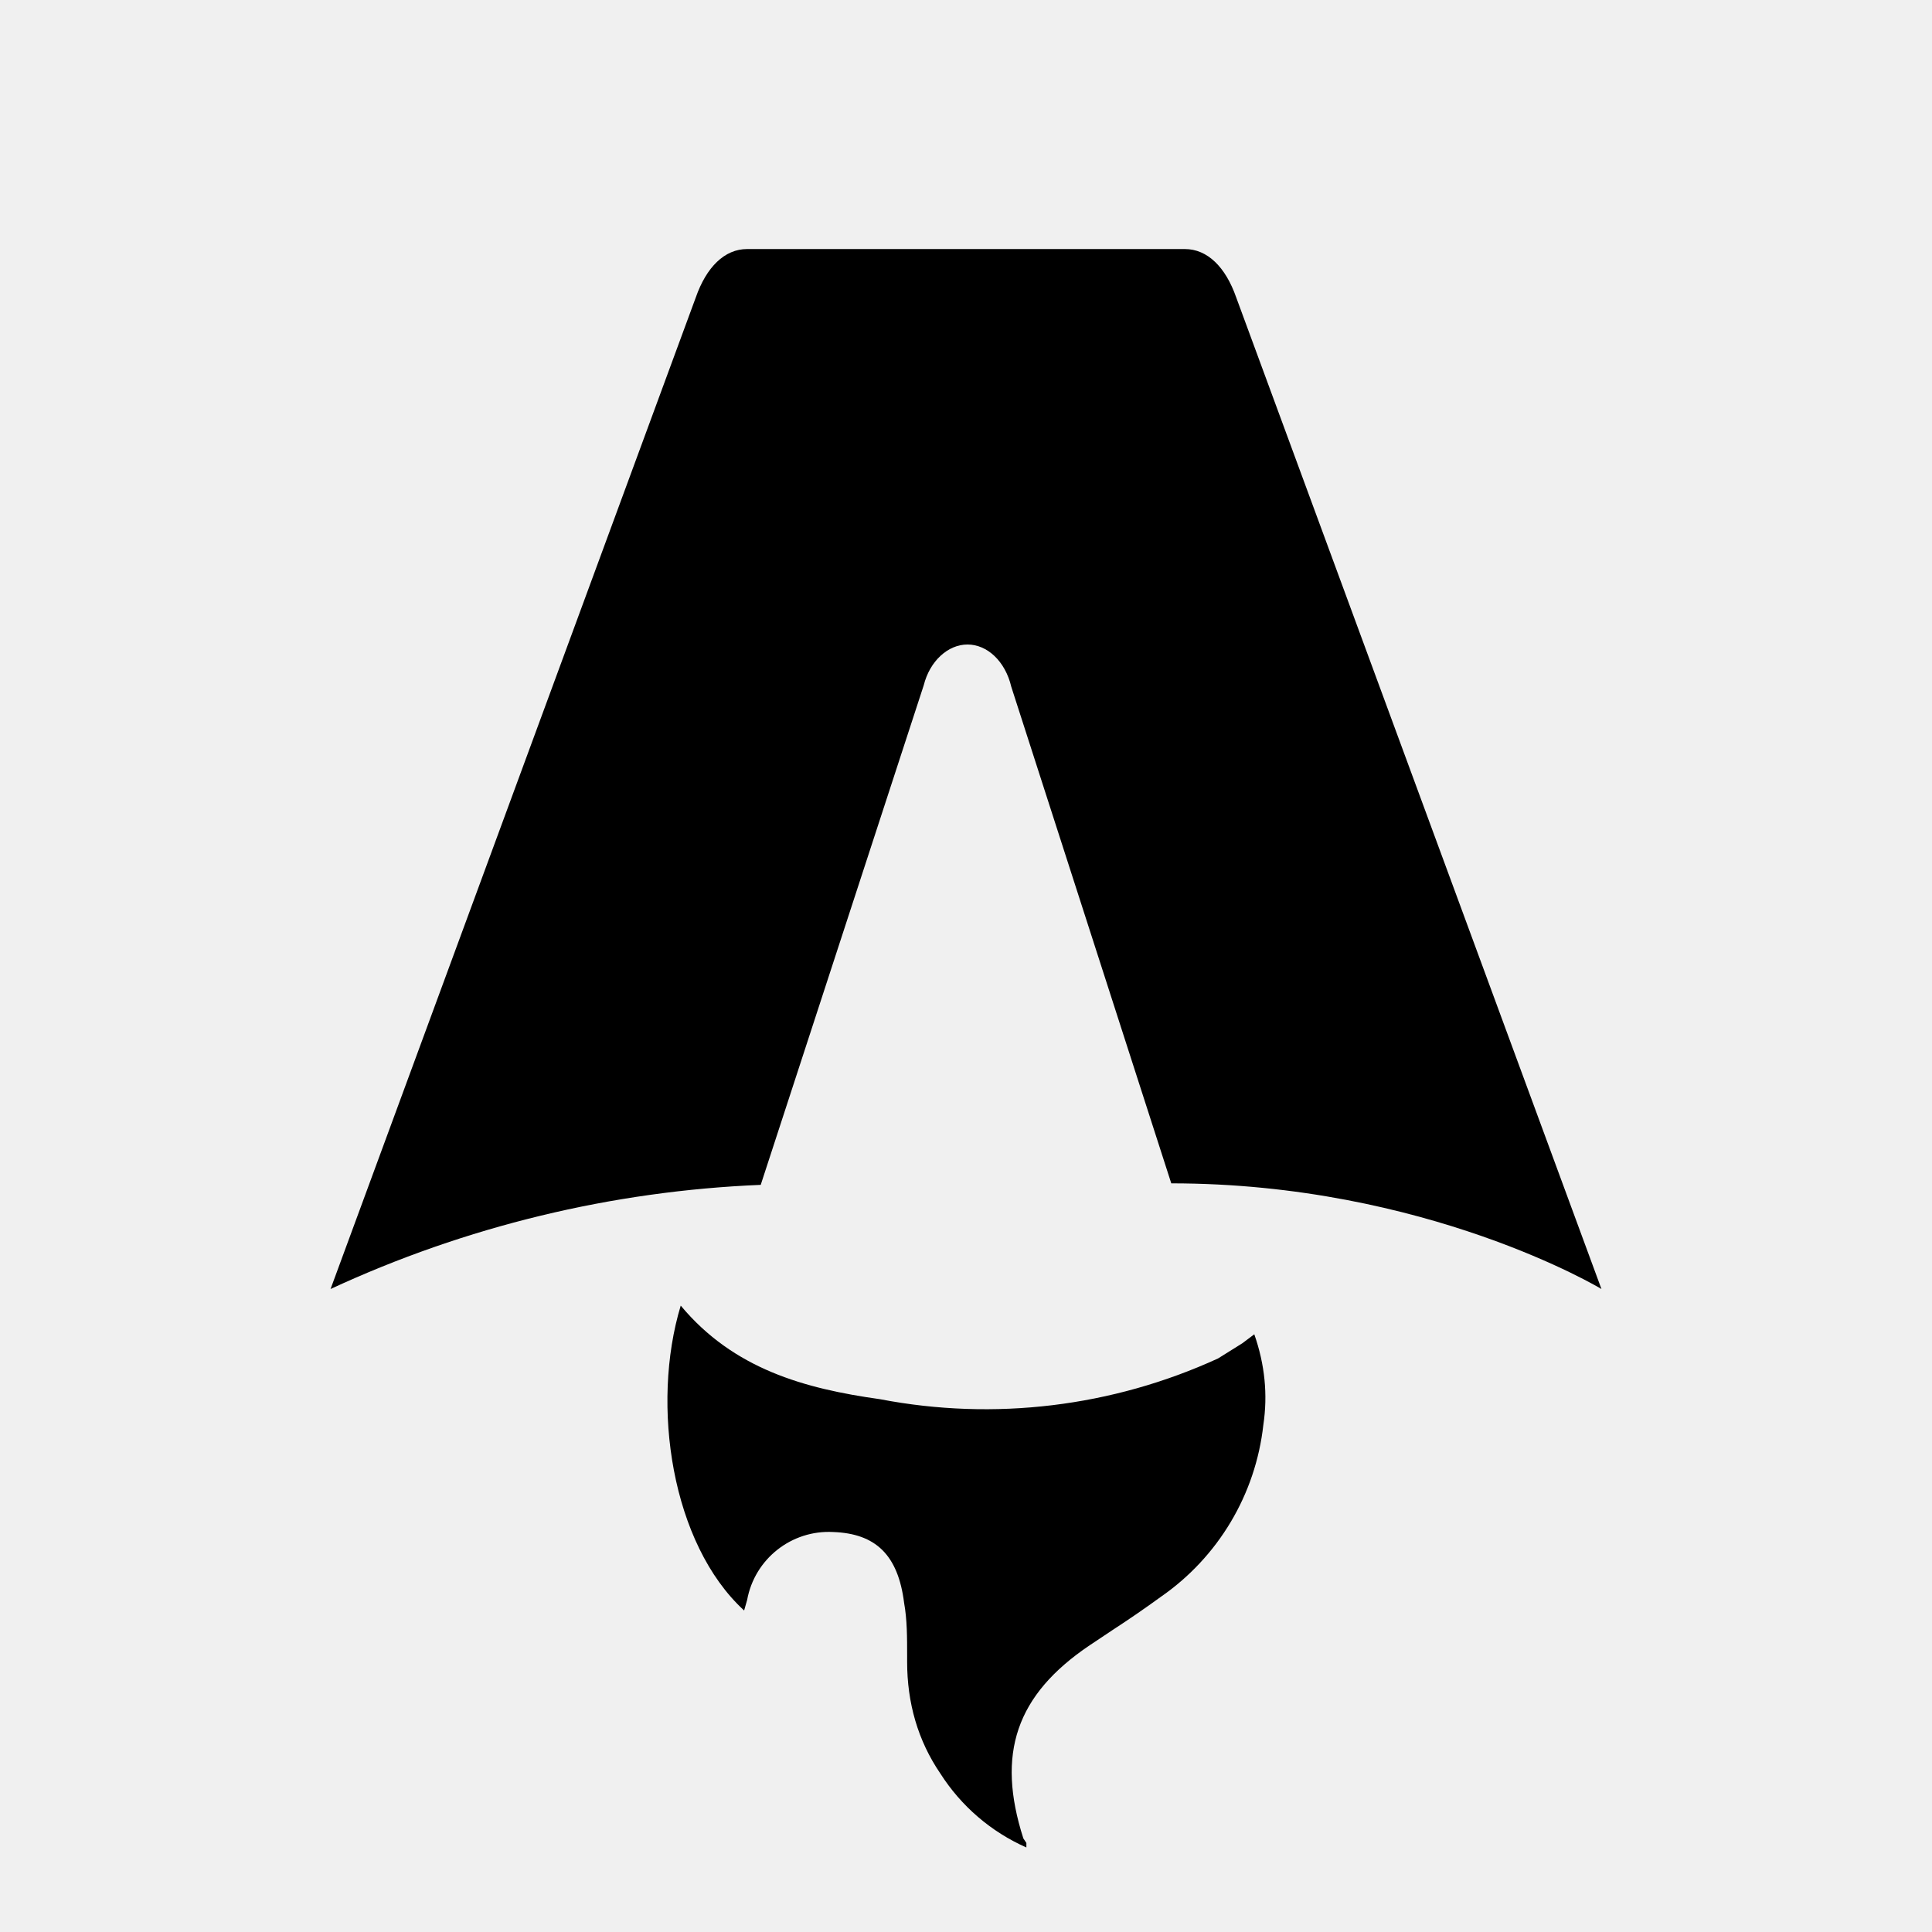
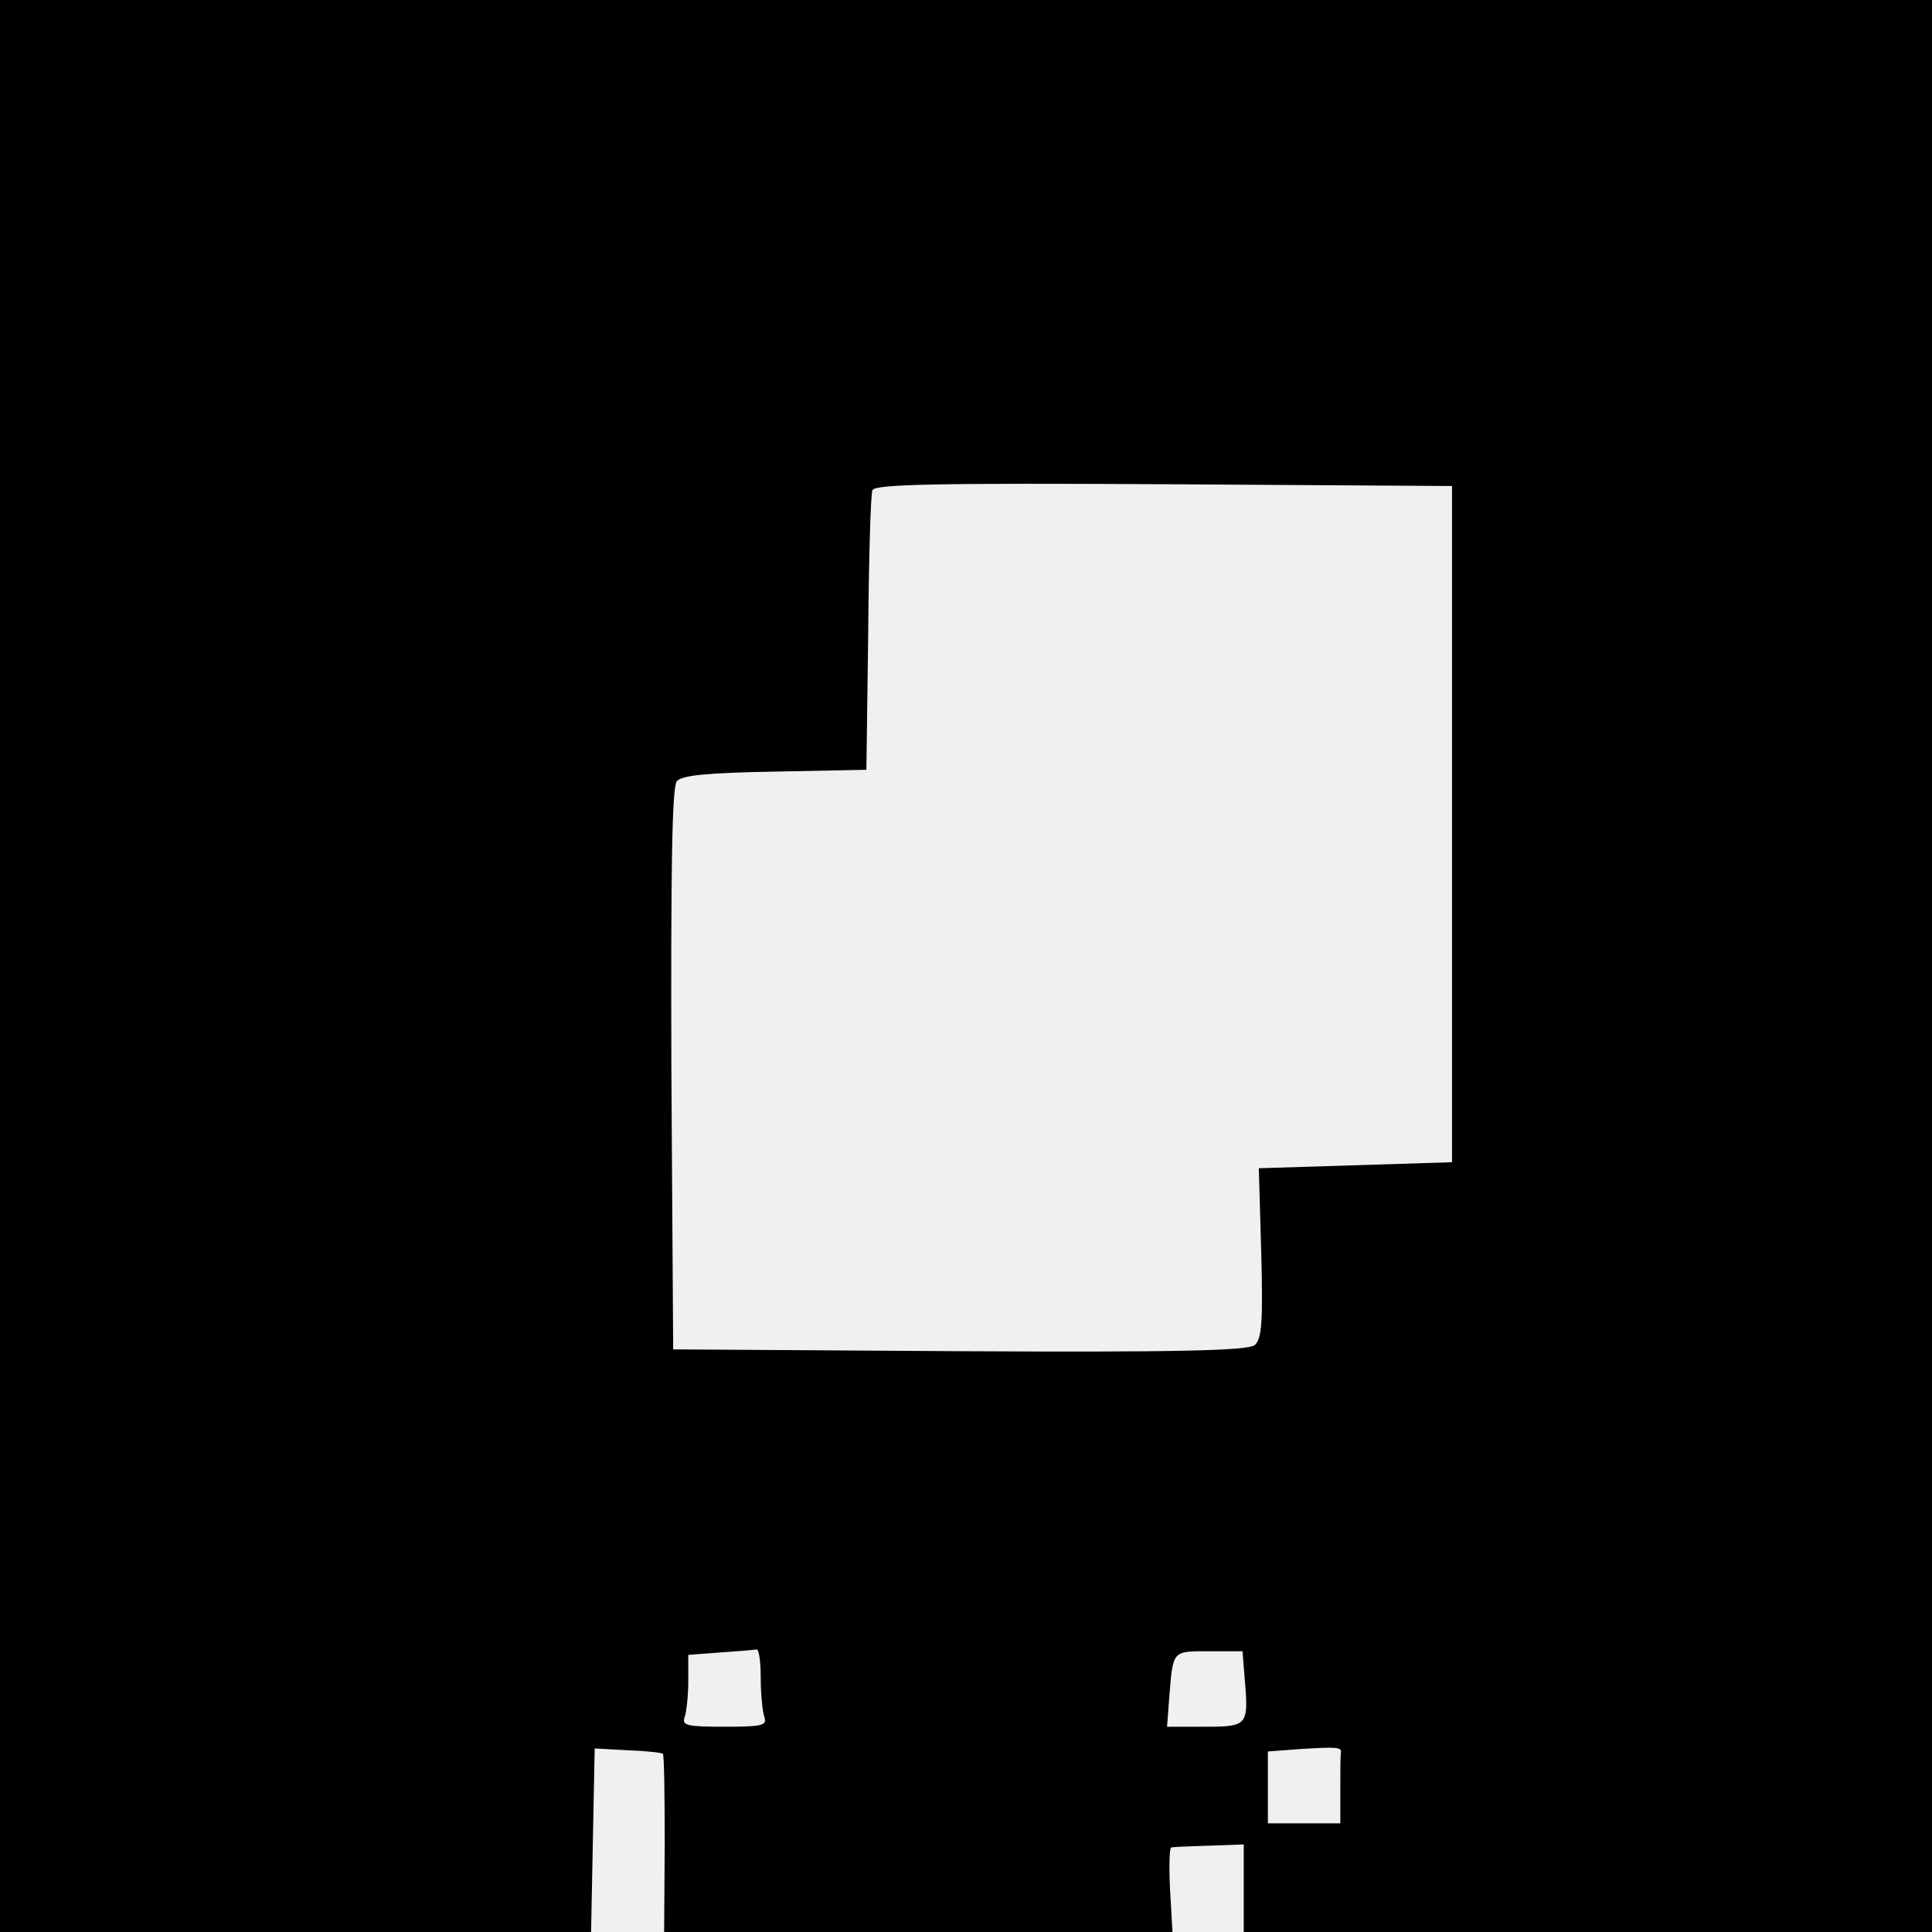
- <svg xmlns="http://www.w3.org/2000/svg" fill="none" viewBox="0 0 128 128">
-   <path d="M50.4 78.5a75.1 75.1 0 0 0-28.5 6.9l24.2-65.7c.7-2 1.9-3.2 3.4-3.2h29c1.5 0 2.7 1.2 3.4 3.2l24.2 65.7s-11.6-7-28.5-7L67 45.5c-.4-1.7-1.6-2.8-2.9-2.8-1.3 0-2.5 1.1-2.9 2.7L50.4 78.5Zm-1.1 28.2Zm-4.2-20.2c-2 6.6-.6 15.8 4.2 20.2a17.5 17.5 0 0 1 .2-.7 5.5 5.5 0 0 1 5.7-4.5c2.8.1 4.3 1.5 4.7 4.7.2 1.1.2 2.3.2 3.5v.4c0 2.7.7 5.2 2.2 7.4a13 13 0 0 0 5.7 4.9v-.3l-.2-.3c-1.8-5.6-.5-9.5 4.4-12.8l1.5-1a73 73 0 0 0 3.2-2.2 16 16 0 0 0 6.8-11.4c.3-2 .1-4-.6-6l-.8.6-1.6 1a37 37 0 0 1-22.4 2.7c-5-.7-9.7-2-13.2-6.2Z" />
-   <style>
-         path { fill: #000; }
-         @media (prefers-color-scheme: dark) {
-             path { fill: #FFF; }
-         }
-     </style>
+ <svg xmlns="http://www.w3.org/2000/svg" version="1.0" width="320pt" height="320pt" viewBox="0 0 320 320" preserveAspectRatio="xMidYMid meet">
+   <g transform="translate(0,320) scale(0.1,-0.1)" fill="#000000" stroke="none">
+     <path d="M0 1600 l0 -1600 490 0 489 0 3 152 3 152 55 -3 c30 -1 57 -4 58 -6 2 -2 3 -69 3 -149 l-1 -146 421 0 421 0 -4 70 c-2 39 -1 70 2 70 3 1 31 2 63 3 l57 2 0 -72 0 -73 570 0 570 0 0 1600 0 1600 -1600 0 -1600 0 0 -1600z m2405 235 l0 -560 -160 -5 -160 -5 4 -140 c3 -115 1 -143 -11 -153 -12 -9 -125 -12 -489 -10 l-474 3 -3 464 c-1 329 1 468 9 477 8 10 51 14 163 16 l151 3 3 225 c1 124 4 231 7 238 3 10 105 12 482 10 l478 -3 0 -560z m-1145 -1414 c0 -27 3 -56 6 -65 5 -14 -4 -16 -66 -16 -62 0 -71 2 -66 16 3 9 6 35 6 59 l0 44 53 4 c28 2 55 4 60 5 4 1 7 -20 7 -47z m802 -6 c6 -73 4 -75 -67 -75 l-62 0 4 53 c6 74 5 72 66 72 l55 0 4 -50z m159 -118 c-1 -4 -1 -32 -1 -62 l0 -55 -60 0 -60 0 0 59 0 60 53 4 c63 4 69 3 68 -6z" />
+   </g>
</svg>
